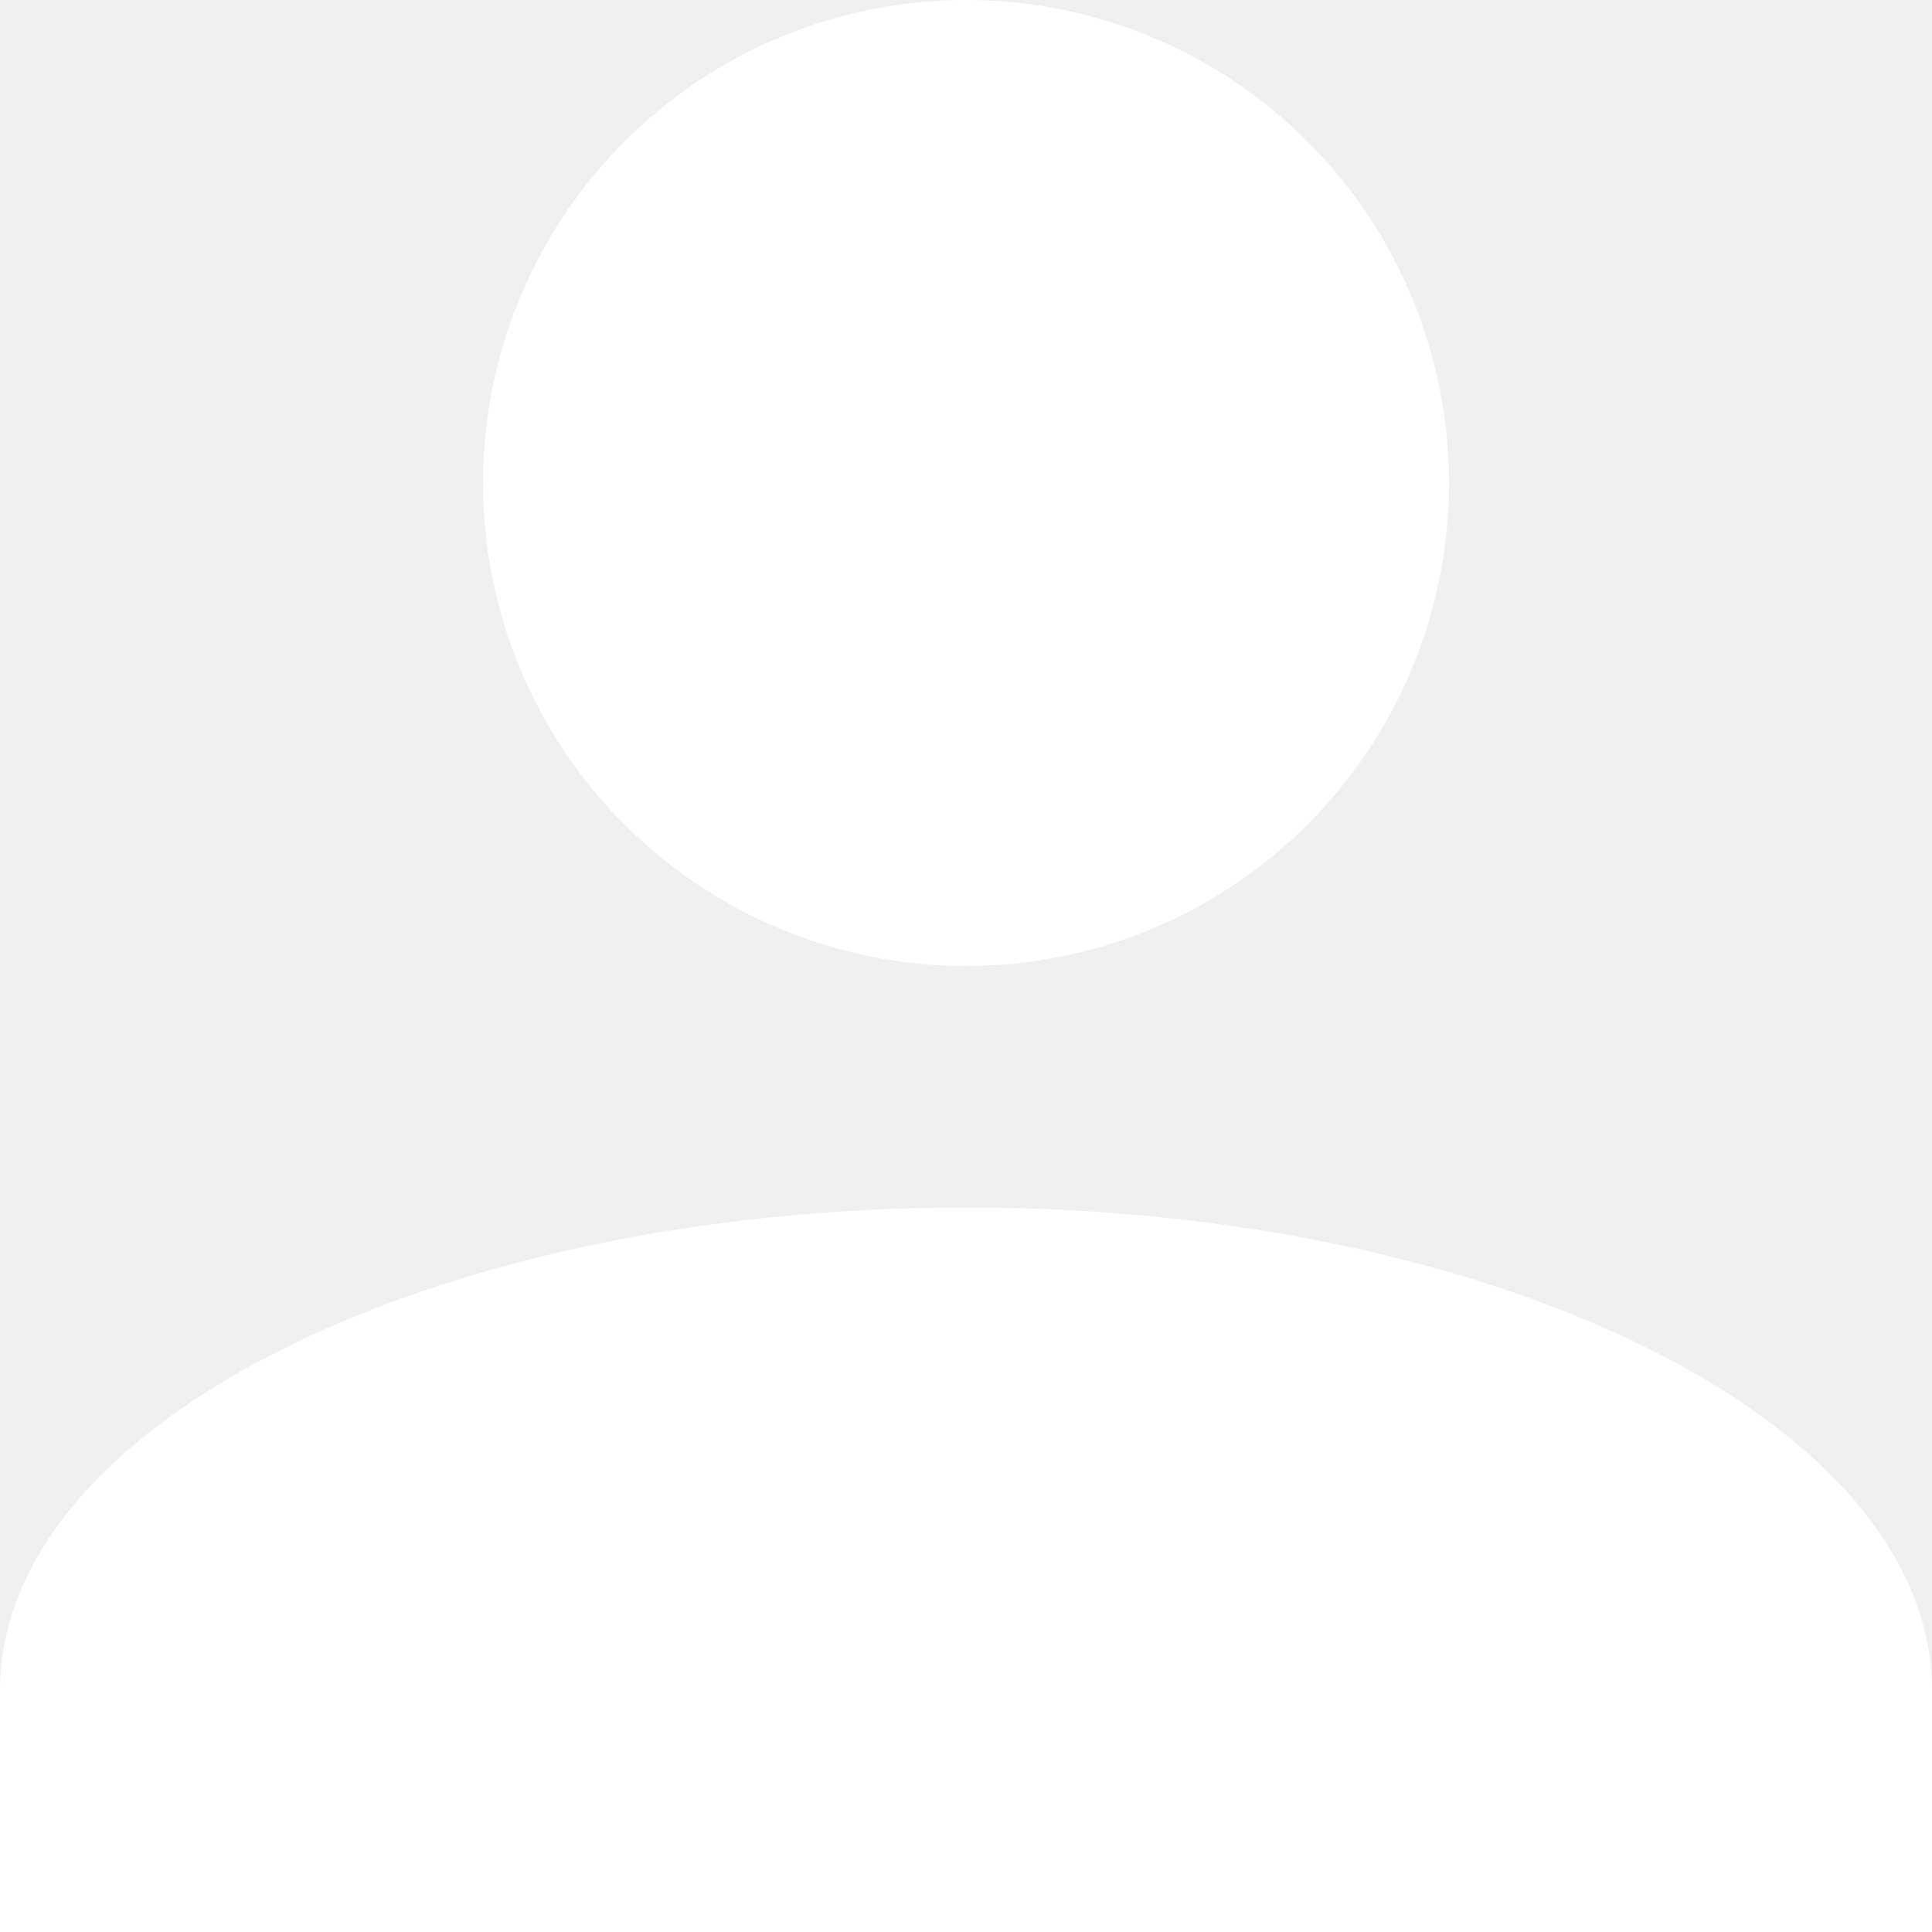
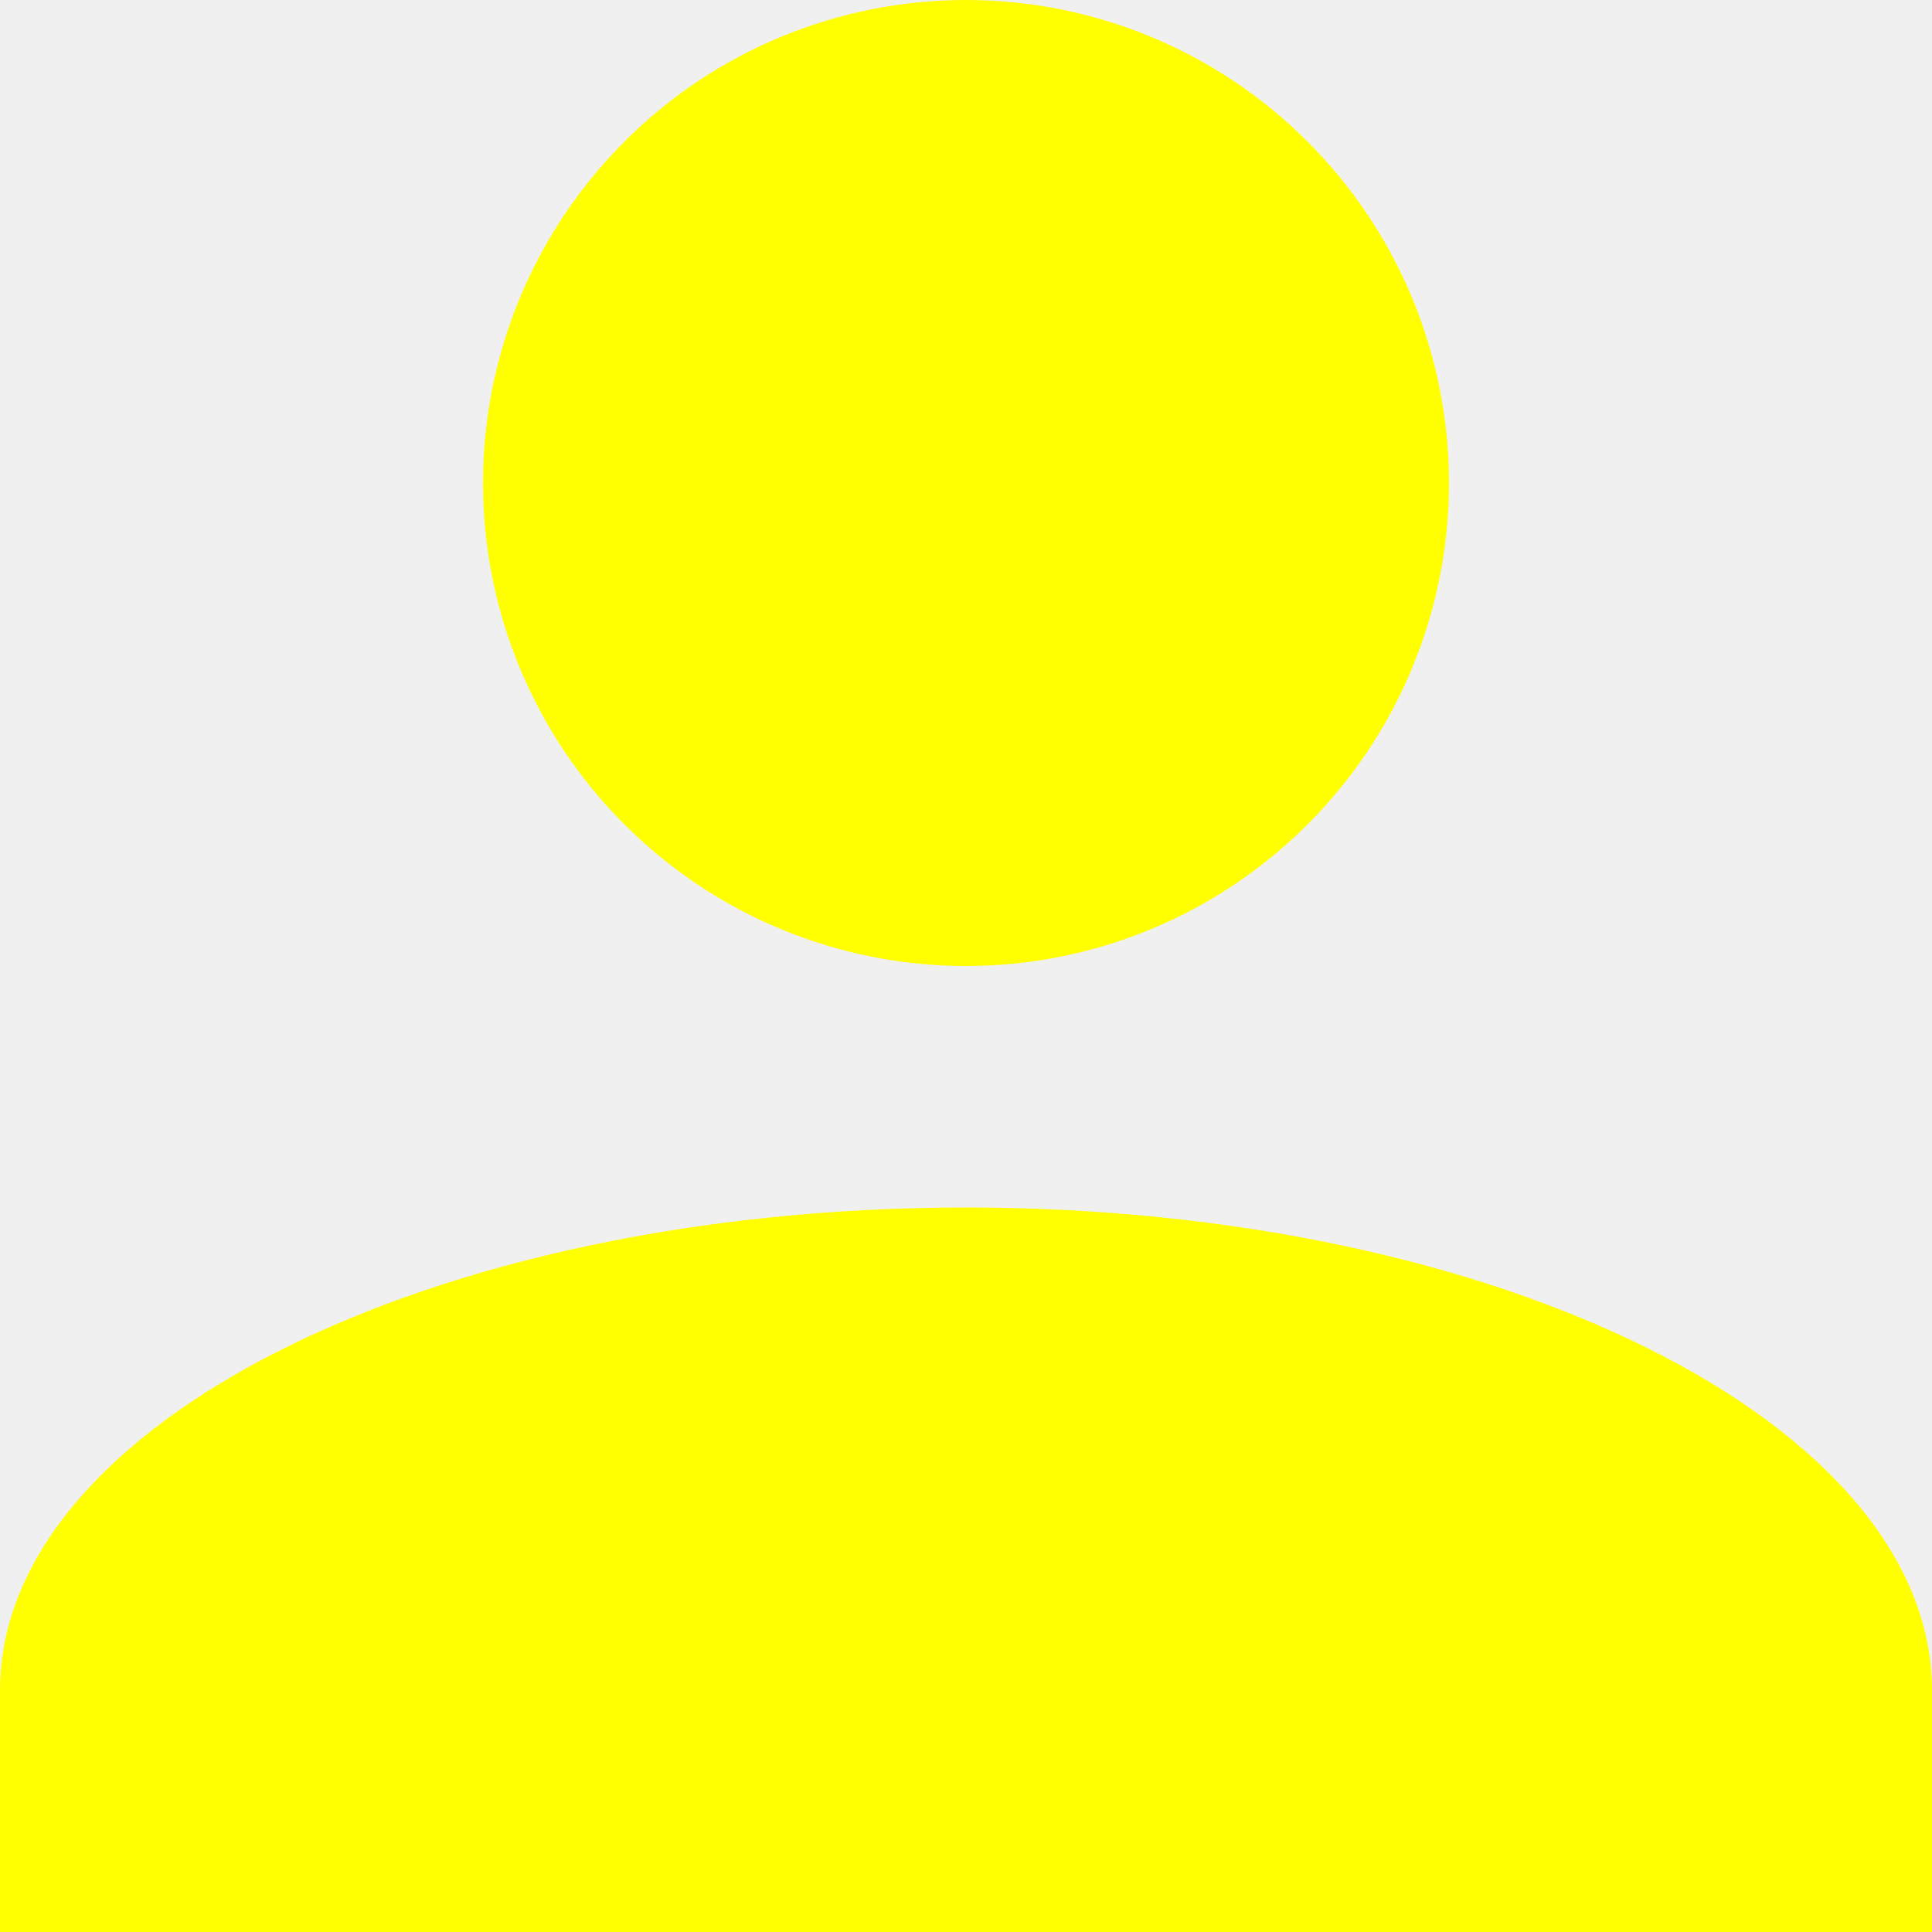
- <svg xmlns="http://www.w3.org/2000/svg" width="16" height="16" viewBox="0 0 16 16" fill="none">
-   <path d="M8 0C9.061 0 10.078 0.421 10.828 1.172C11.579 1.922 12 2.939 12 4C12 5.061 11.579 6.078 10.828 6.828C10.078 7.579 9.061 8 8 8C6.939 8 5.922 7.579 5.172 6.828C4.421 6.078 4 5.061 4 4C4 2.939 4.421 1.922 5.172 1.172C5.922 0.421 6.939 0 8 0ZM8 10C12.42 10 16 11.79 16 14V16H0V14C0 11.79 3.58 10 8 10Z" fill="white" />
+ <svg xmlns="http://www.w3.org/2000/svg" fill="yellow" id="unknownUser" width="16" height="16" viewBox="0 0 16 16">
+   <path d="M8 0C9.061 0 10.078 0.421 10.828 1.172C11.579 1.922 12 2.939 12 4C12 5.061 11.579 6.078 10.828 6.828C10.078 7.579 9.061 8 8 8C6.939 8 5.922 7.579 5.172 6.828C4.421 6.078 4 5.061 4 4C4 2.939 4.421 1.922 5.172 1.172C5.922 0.421 6.939 0 8 0ZM8 10C12.42 10 16 11.79 16 14V16H0V14C0 11.79 3.58 10 8 10Z" />
</svg>
